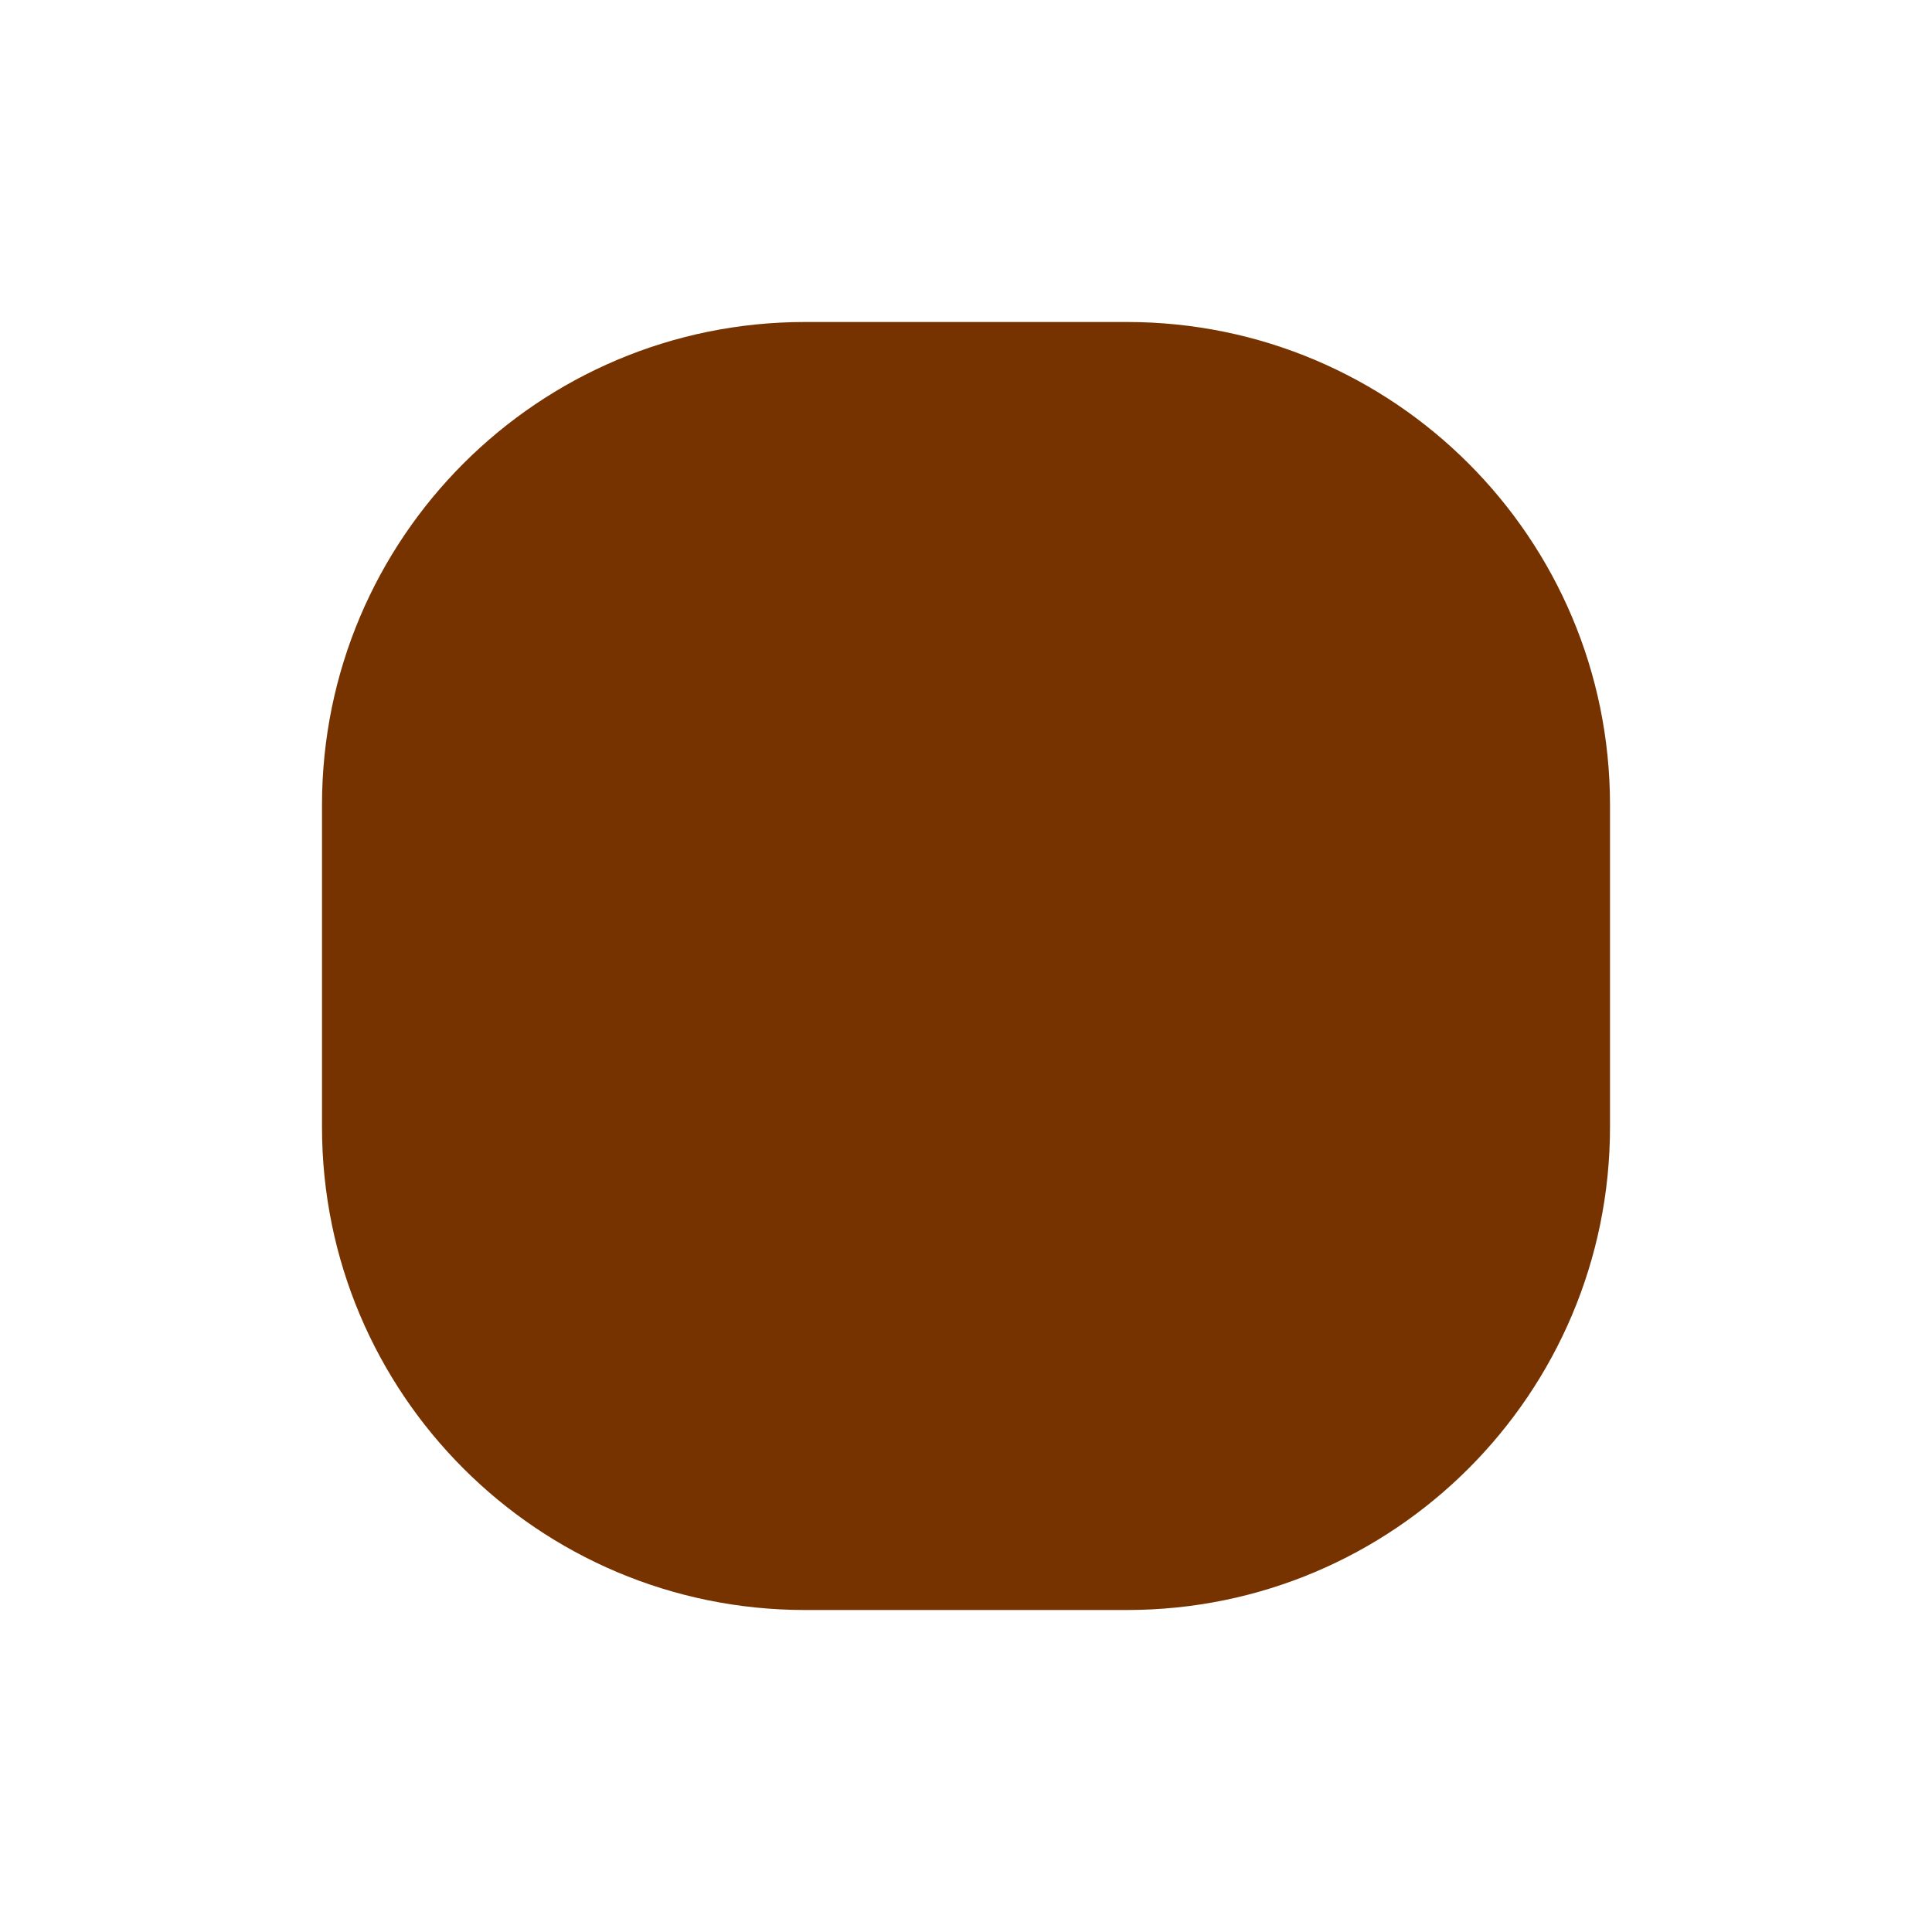
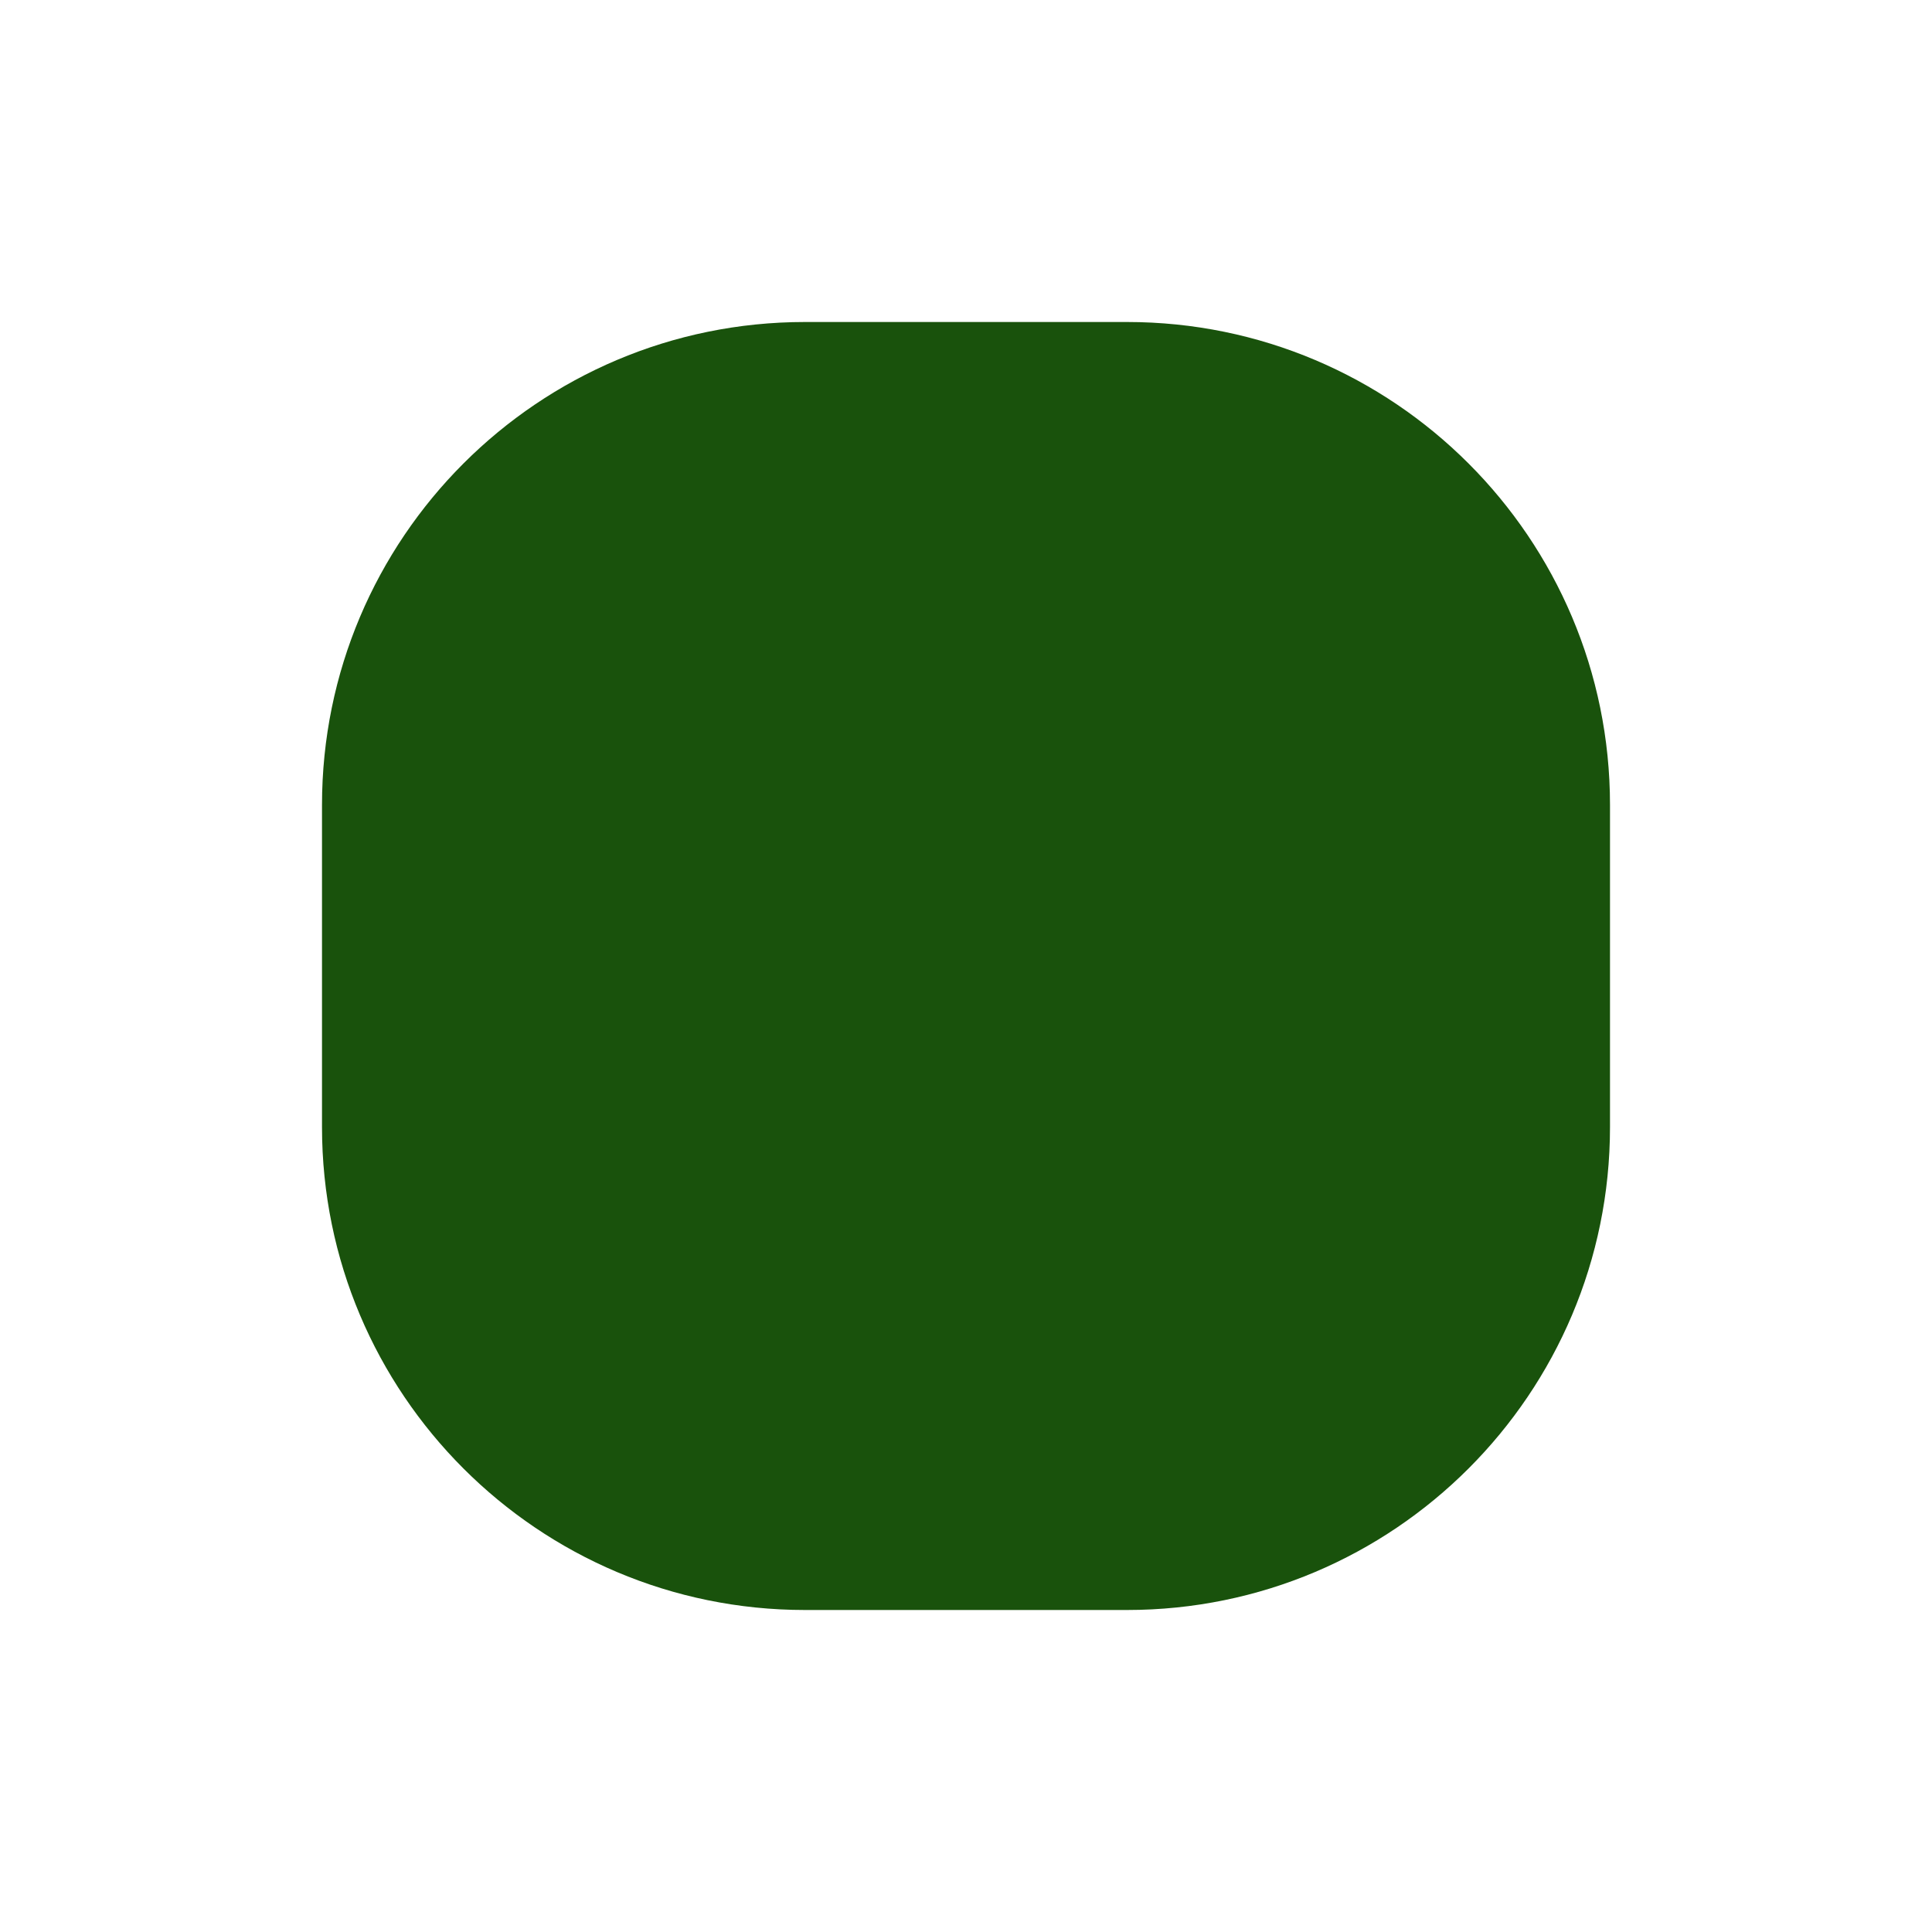
<svg xmlns="http://www.w3.org/2000/svg" width="30" height="30" version="1.1" id="svg6" viewBox="0 0 60 60">
  <defs id="defs10">
    </defs>
-   <path id="svg_1" width="40" height="40" x="10" y="10" fill="#015ad7" stroke="#000000" stroke-width="0" rx="0" d="m 25,10 h 10 a 15,15 45 0 1 15,15 v 10 a 15,15 135 0 1 -15,15 h -10 a 15,15 45 0 1 -15,-15 v -10 a 15,15 135 0 1 15,-15 z" style="fill:#763300;fill-opacity:1" />
+   <path id="svg_1" width="40" height="40" x="10" y="10" fill="#015ad7" stroke="#000000" stroke-width="0" rx="0" d="m 25,10 h 10 a 15,15 45 0 1 15,15 v 10 a 15,15 135 0 1 -15,15 h -10 a 15,15 45 0 1 -15,-15 v -10 a 15,15 135 0 1 15,-15 z" style="fill:#19520c;fill-opacity:1" />
</svg>
